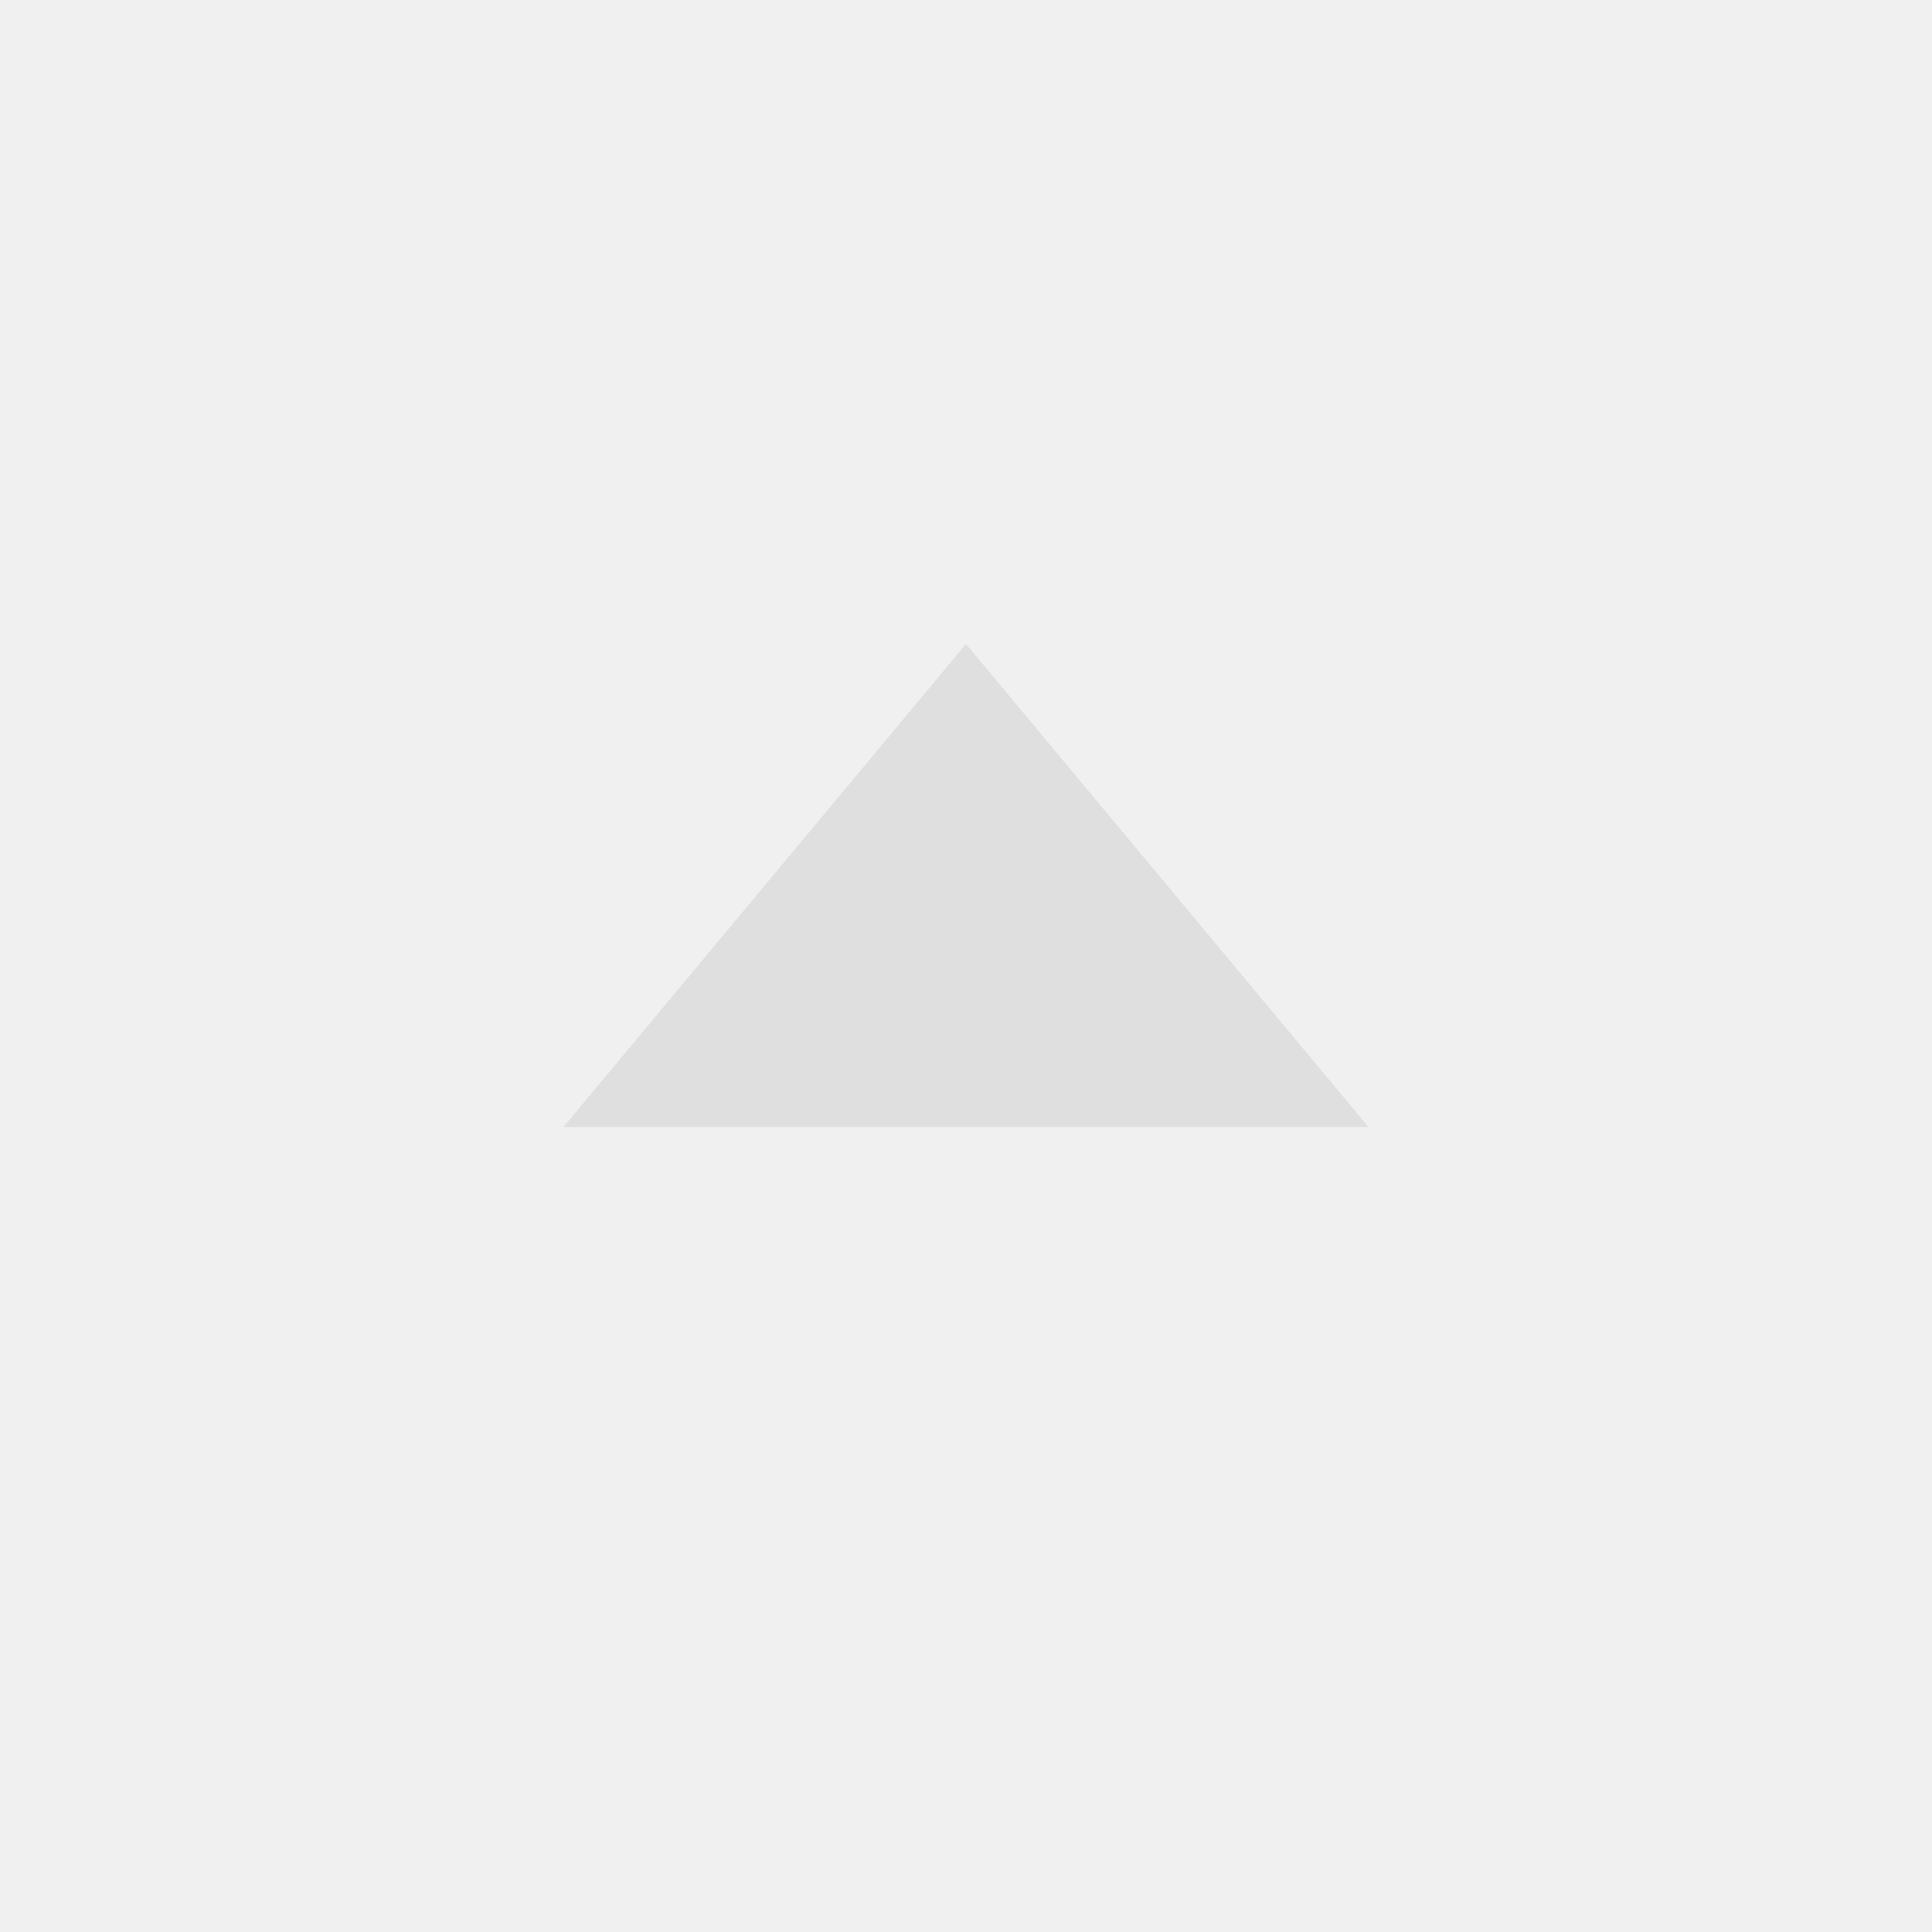
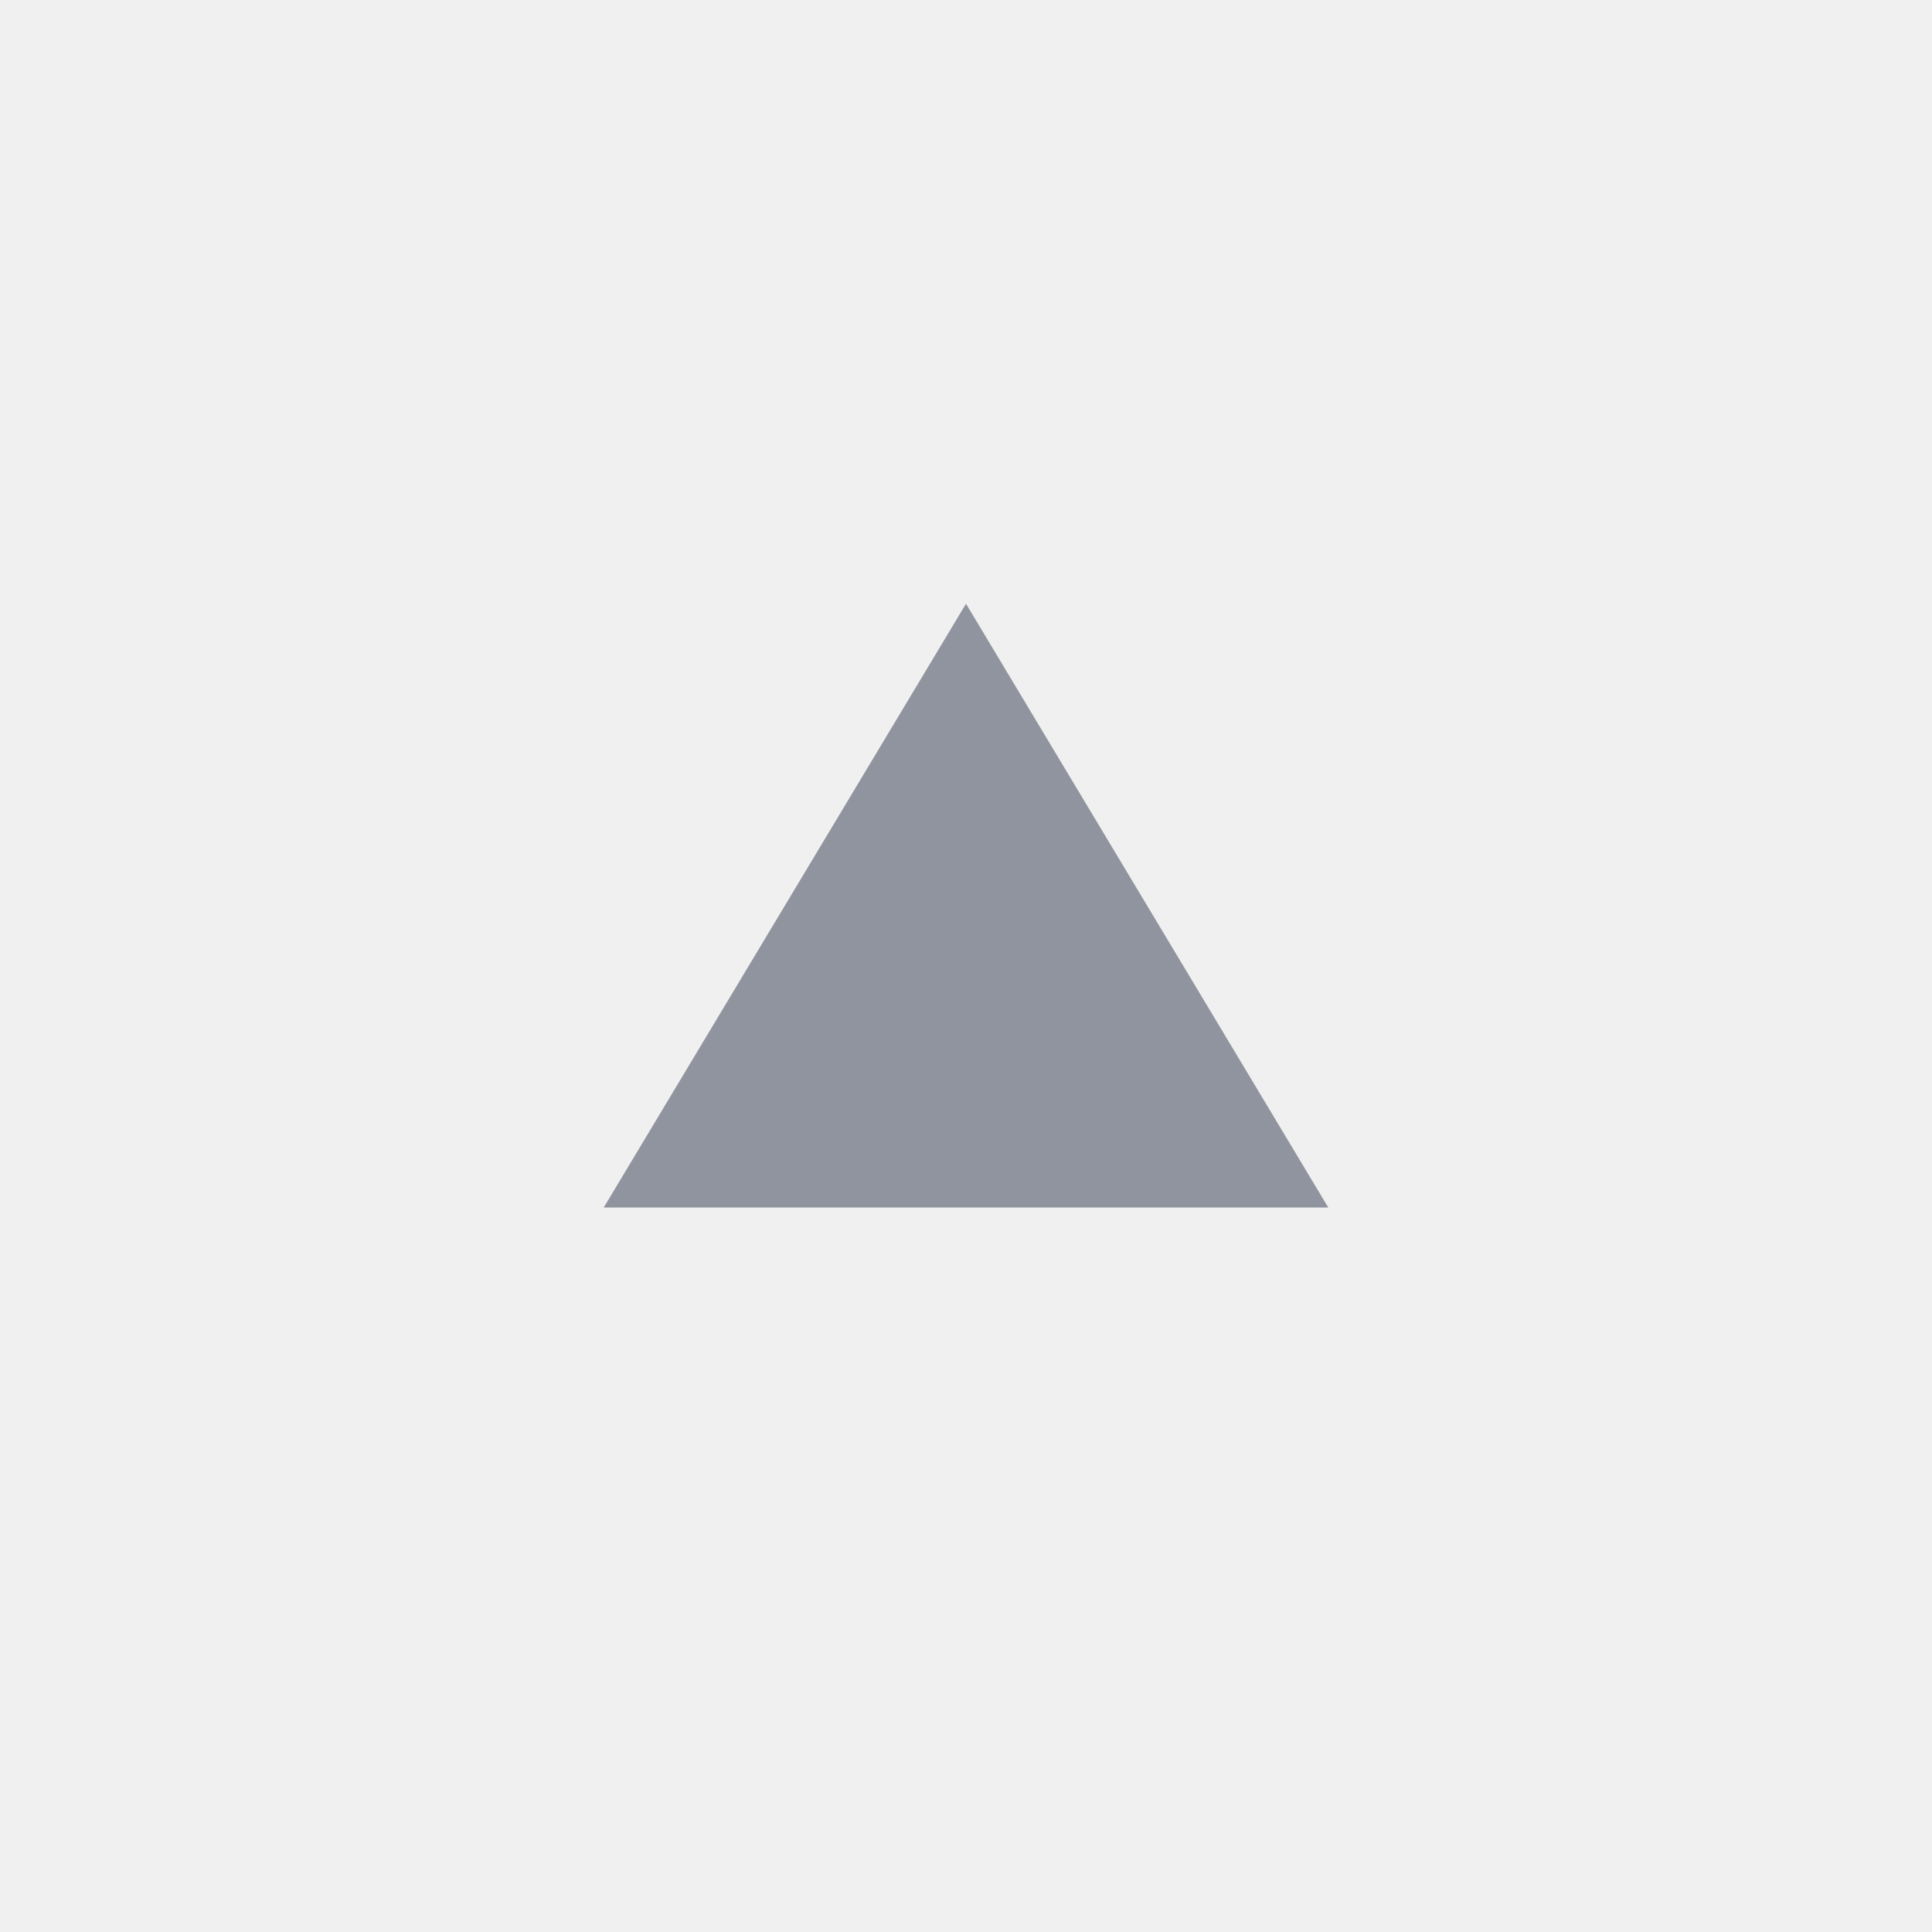
- <svg xmlns="http://www.w3.org/2000/svg" width="24" height="24" version="1.1">
-   <g id="active-center" transform="scale(1.090909)">
-     <rect style="opacity:0.001" width="22" height="22" x="0" y="0" />
-     <path style="fill:#dfdfdf" d="M 11,7.333 C 12.528,9.167 14.056,11 15.583,12.833 c -3.056,0 -6.111,0 -9.167,0 C 7.944,11 9.472,9.167 11,7.333 Z" />
+ <svg xmlns="http://www.w3.org/2000/svg" id="svg4306" style="enable-background:new" width="16" height="16" version="1.1">
+   <g id="active-center">
+     <g id="g4249">
+       <rect id="rect17883-32-6-9" style="display:inline;opacity:0.7;fill:none;fill-opacity:1;stroke:none;stroke-width:1;stroke-linecap:butt;stroke-linejoin:miter;stroke-miterlimit:4;stroke-dasharray:none;stroke-dashoffset:0;stroke-opacity:0" width="16" height="16" x="0" y="0" />
+       <path id="path4407" style="color:#000000;font-style:normal;font-variant:normal;font-weight:normal;font-stretch:normal;font-size:medium;line-height:normal;font-family:Sans;-inkscape-font-specification:Sans;text-indent:0;text-align:start;text-decoration:none;text-decoration-line:none;letter-spacing:normal;word-spacing:normal;text-transform:none;direction:ltr;block-progression:tb;writing-mode:lr-tb;baseline-shift:baseline;text-anchor:start;display:inline;overflow:visible;visibility:visible;opacity:1;fill:#90949e;fill-opacity:1;stroke:none;stroke-width:2;marker:none;enable-background:accumulate" d="M 5,10 11,10 8,5 Z" />
+     </g>
  </g>
-   <g id="hover-center" transform="matrix(1.090909,0,0,1.090909,-1.090909,0)">
-     <rect style="opacity:0.001" width="22" height="22" x="23" y="0" />
-     <circle style="opacity:0.08;fill:#ffffff" cx="34" cy="11" r="11" />
-     <path style="fill:#dfdfdf" d="m 34,7.333 4.583,5.5 h -9.167 z" />
+   <g id="hover-center" transform="translate(-19)">
+     <ellipse id="path4068-7-5-9-6-7-2-1-6-1" style="display:inline;opacity:1;fill:#fefefe;fill-opacity:1;stroke:none;stroke-width:0;stroke-linecap:butt;stroke-linejoin:miter;stroke-miterlimit:4;stroke-dasharray:none;stroke-dashoffset:0;stroke-opacity:1" cx="45" cy="8" rx="6" ry="6" />
+     <path id="path4068-7-5-9-6-7-2-5-23-4-3" style="display:inline;opacity:1;fill:#d4d5db;fill-opacity:1;stroke:none;stroke-width:0;stroke-linecap:butt;stroke-linejoin:miter;stroke-miterlimit:4;stroke-dasharray:none;stroke-dashoffset:0;stroke-opacity:1" d="m 45,1 a 7,7 0 0 0 -7,7 7,7 0 0 0 7,7 7,7 0 0 0 7,-7 7,7 0 0 0 -7,-7 z m 0,1 a 6,6 0 0 1 6,6 6,6 0 0 1 -6,6 6,6 0 0 1 -6,-6 6,6 0 0 1 6,-6 z" />
+     <g id="g4834-0-4-5" style="display:inline;opacity:1;fill:#c0e3ff;fill-opacity:1" transform="translate(37,1)">
+       <g id="layer12-45-6-2-7" style="display:inline;fill:#c0e3ff;fill-opacity:1" transform="translate(-81.0002,-967)">
+         <path id="rect9057-8-2-3" style="color:#000000;font-style:normal;font-variant:normal;font-weight:normal;font-stretch:normal;font-size:medium;line-height:normal;font-family:Sans;-inkscape-font-specification:Sans;text-indent:0;text-align:start;text-decoration:none;text-decoration-line:none;letter-spacing:normal;word-spacing:normal;text-transform:none;writing-mode:lr-tb;direction:ltr;baseline-shift:baseline;text-anchor:start;display:inline;overflow:visible;visibility:visible;opacity:1;fill:#7a7f8b;fill-opacity:1;stroke:none;stroke-width:2;marker:none;enable-background:accumulate" d="m 86,976 h 6 l -3,-5 z" />
+       </g>
+     </g>
+     <rect id="rect17883-11-4-0" style="display:inline;opacity:1;fill:none;fill-opacity:1;stroke:none;stroke-width:1;stroke-linecap:butt;stroke-linejoin:miter;stroke-miterlimit:4;stroke-dasharray:none;stroke-dashoffset:0;stroke-opacity:0" width="16" height="16" x="37" y="0" />
  </g>
-   <g id="pressed-center" transform="matrix(1.090909,0,0,1.090909,-2.181818,0)">
-     <rect style="opacity:0.001" width="22" height="22" x="46" y="0" />
-     <circle style="opacity:0.19;fill:#ffffff" cx="57" cy="11" r="11" />
-     <path style="fill:#dfdfdf" d="M 57,7.333 C 58.528,9.167 60.056,11 61.583,12.833 c -3.056,0 -6.111,0 -9.167,0 C 53.944,11 55.472,9.167 57,7.333 Z" />
+   <g id="pressed-center" transform="translate(-21)">
+     <g id="g4490-3-6-1-4-1-6" style="display:inline;opacity:1" transform="translate(-1369,-247)">
+       <g id="g4092-0-7-2-0-0-94-2" style="display:inline" transform="translate(58)">
+         <circle id="path4068-7-3-0-3-6-8-3" style="fill:#5294e2;fill-opacity:1;stroke:none;stroke-width:0;stroke-linecap:butt;stroke-linejoin:miter;stroke-miterlimit:4;stroke-dasharray:none;stroke-dashoffset:0;stroke-opacity:1" cx="1376" cy="255" r="7" />
+       </g>
+     </g>
+     <rect id="rect17883-79-9-2-2" style="display:inline;opacity:1;fill:none;fill-opacity:1;stroke:none;stroke-width:1;stroke-linecap:butt;stroke-linejoin:miter;stroke-miterlimit:4;stroke-dasharray:none;stroke-dashoffset:0;stroke-opacity:0" width="16" height="16" x="57" y="0" />
+     <g id="g4437" style="display:inline;opacity:1;fill:#ffffff;fill-opacity:1" transform="translate(57,1)">
+       <g id="g4455" style="display:inline;fill:#ffffff;fill-opacity:1" transform="translate(-81.0002,-967)">
+         <path id="path4457" style="color:#000000;font-style:normal;font-variant:normal;font-weight:normal;font-stretch:normal;font-size:medium;line-height:normal;font-family:Sans;-inkscape-font-specification:Sans;text-indent:0;text-align:start;text-decoration:none;text-decoration-line:none;letter-spacing:normal;word-spacing:normal;text-transform:none;writing-mode:lr-tb;direction:ltr;baseline-shift:baseline;text-anchor:start;display:inline;overflow:visible;visibility:visible;opacity:1;fill:#ffffff;fill-opacity:1;stroke:none;stroke-width:2;marker:none;enable-background:accumulate" d="m 86,976 h 6 l -3,-5 z" />
+       </g>
+     </g>
  </g>
-   <g id="inactive-center" transform="matrix(1.090909,0,0,1.090909,-3.272727,0)">
-     <rect style="opacity:0.001" width="22" height="22" x="69" y="0" />
-     <path style="opacity:0.5;fill:#dfdfdf" d="M 80,7.333 C 81.528,9.167 83.056,11 84.583,12.833 c -3.056,0 -6.111,0 -9.167,0 C 76.944,11 78.472,9.167 80,7.333 Z" />
+   <g id="inactive-center" style="opacity:0.5" transform="translate(36)">
+     <g id="inactive-center222">
+       <rect id="rect17883-39-3-46-6" style="display:inline;opacity:1;fill:none;fill-opacity:1;stroke:none;stroke-width:1;stroke-linecap:butt;stroke-linejoin:miter;stroke-miterlimit:4;stroke-dasharray:none;stroke-dashoffset:0;stroke-opacity:0" width="16" height="16" x="18" y="0" />
+     </g>
+     <path id="path4385" style="color:#000000;font-style:normal;font-variant:normal;font-weight:normal;font-stretch:normal;font-size:medium;line-height:normal;font-family:Sans;-inkscape-font-specification:Sans;text-indent:0;text-align:start;text-decoration:none;text-decoration-line:none;letter-spacing:normal;word-spacing:normal;text-transform:none;writing-mode:lr-tb;direction:ltr;baseline-shift:baseline;text-anchor:start;display:inline;overflow:visible;visibility:visible;opacity:1;fill:#90949e;fill-opacity:1;stroke:none;stroke-width:2;marker:none;enable-background:accumulate" d="m 23,10 h 6 L 26,5 Z" />
  </g>
-   <g id="deactivated-center" transform="matrix(1.090909,0,0,1.090909,-4.363636,0)">
-     <rect style="opacity:0.001" width="22" height="22" x="92" y="0" />
-     <path style="opacity:0.5;fill:#dfdfdf" d="m 103,7.333 4.583,5.5 h -9.167 z" />
+   <g id="deactivated-center" style="opacity:0.5" transform="translate(54)">
+     <g id="g52">
+       <rect id="rect50" style="display:inline;opacity:1;fill:none;fill-opacity:1;stroke:none;stroke-width:1;stroke-linecap:butt;stroke-linejoin:miter;stroke-miterlimit:4;stroke-dasharray:none;stroke-dashoffset:0;stroke-opacity:0" width="16" height="16" x="18" y="0" />
+     </g>
+     <path id="path54" style="color:#000000;font-style:normal;font-variant:normal;font-weight:normal;font-stretch:normal;font-size:medium;line-height:normal;font-family:Sans;-inkscape-font-specification:Sans;text-indent:0;text-align:start;text-decoration:none;text-decoration-line:none;letter-spacing:normal;word-spacing:normal;text-transform:none;writing-mode:lr-tb;direction:ltr;baseline-shift:baseline;text-anchor:start;display:inline;overflow:visible;visibility:visible;opacity:1;fill:#90949e;fill-opacity:1;stroke:none;stroke-width:2;marker:none;enable-background:accumulate" d="m 23,10 h 6 L 26,5 Z" />
  </g>
</svg>
